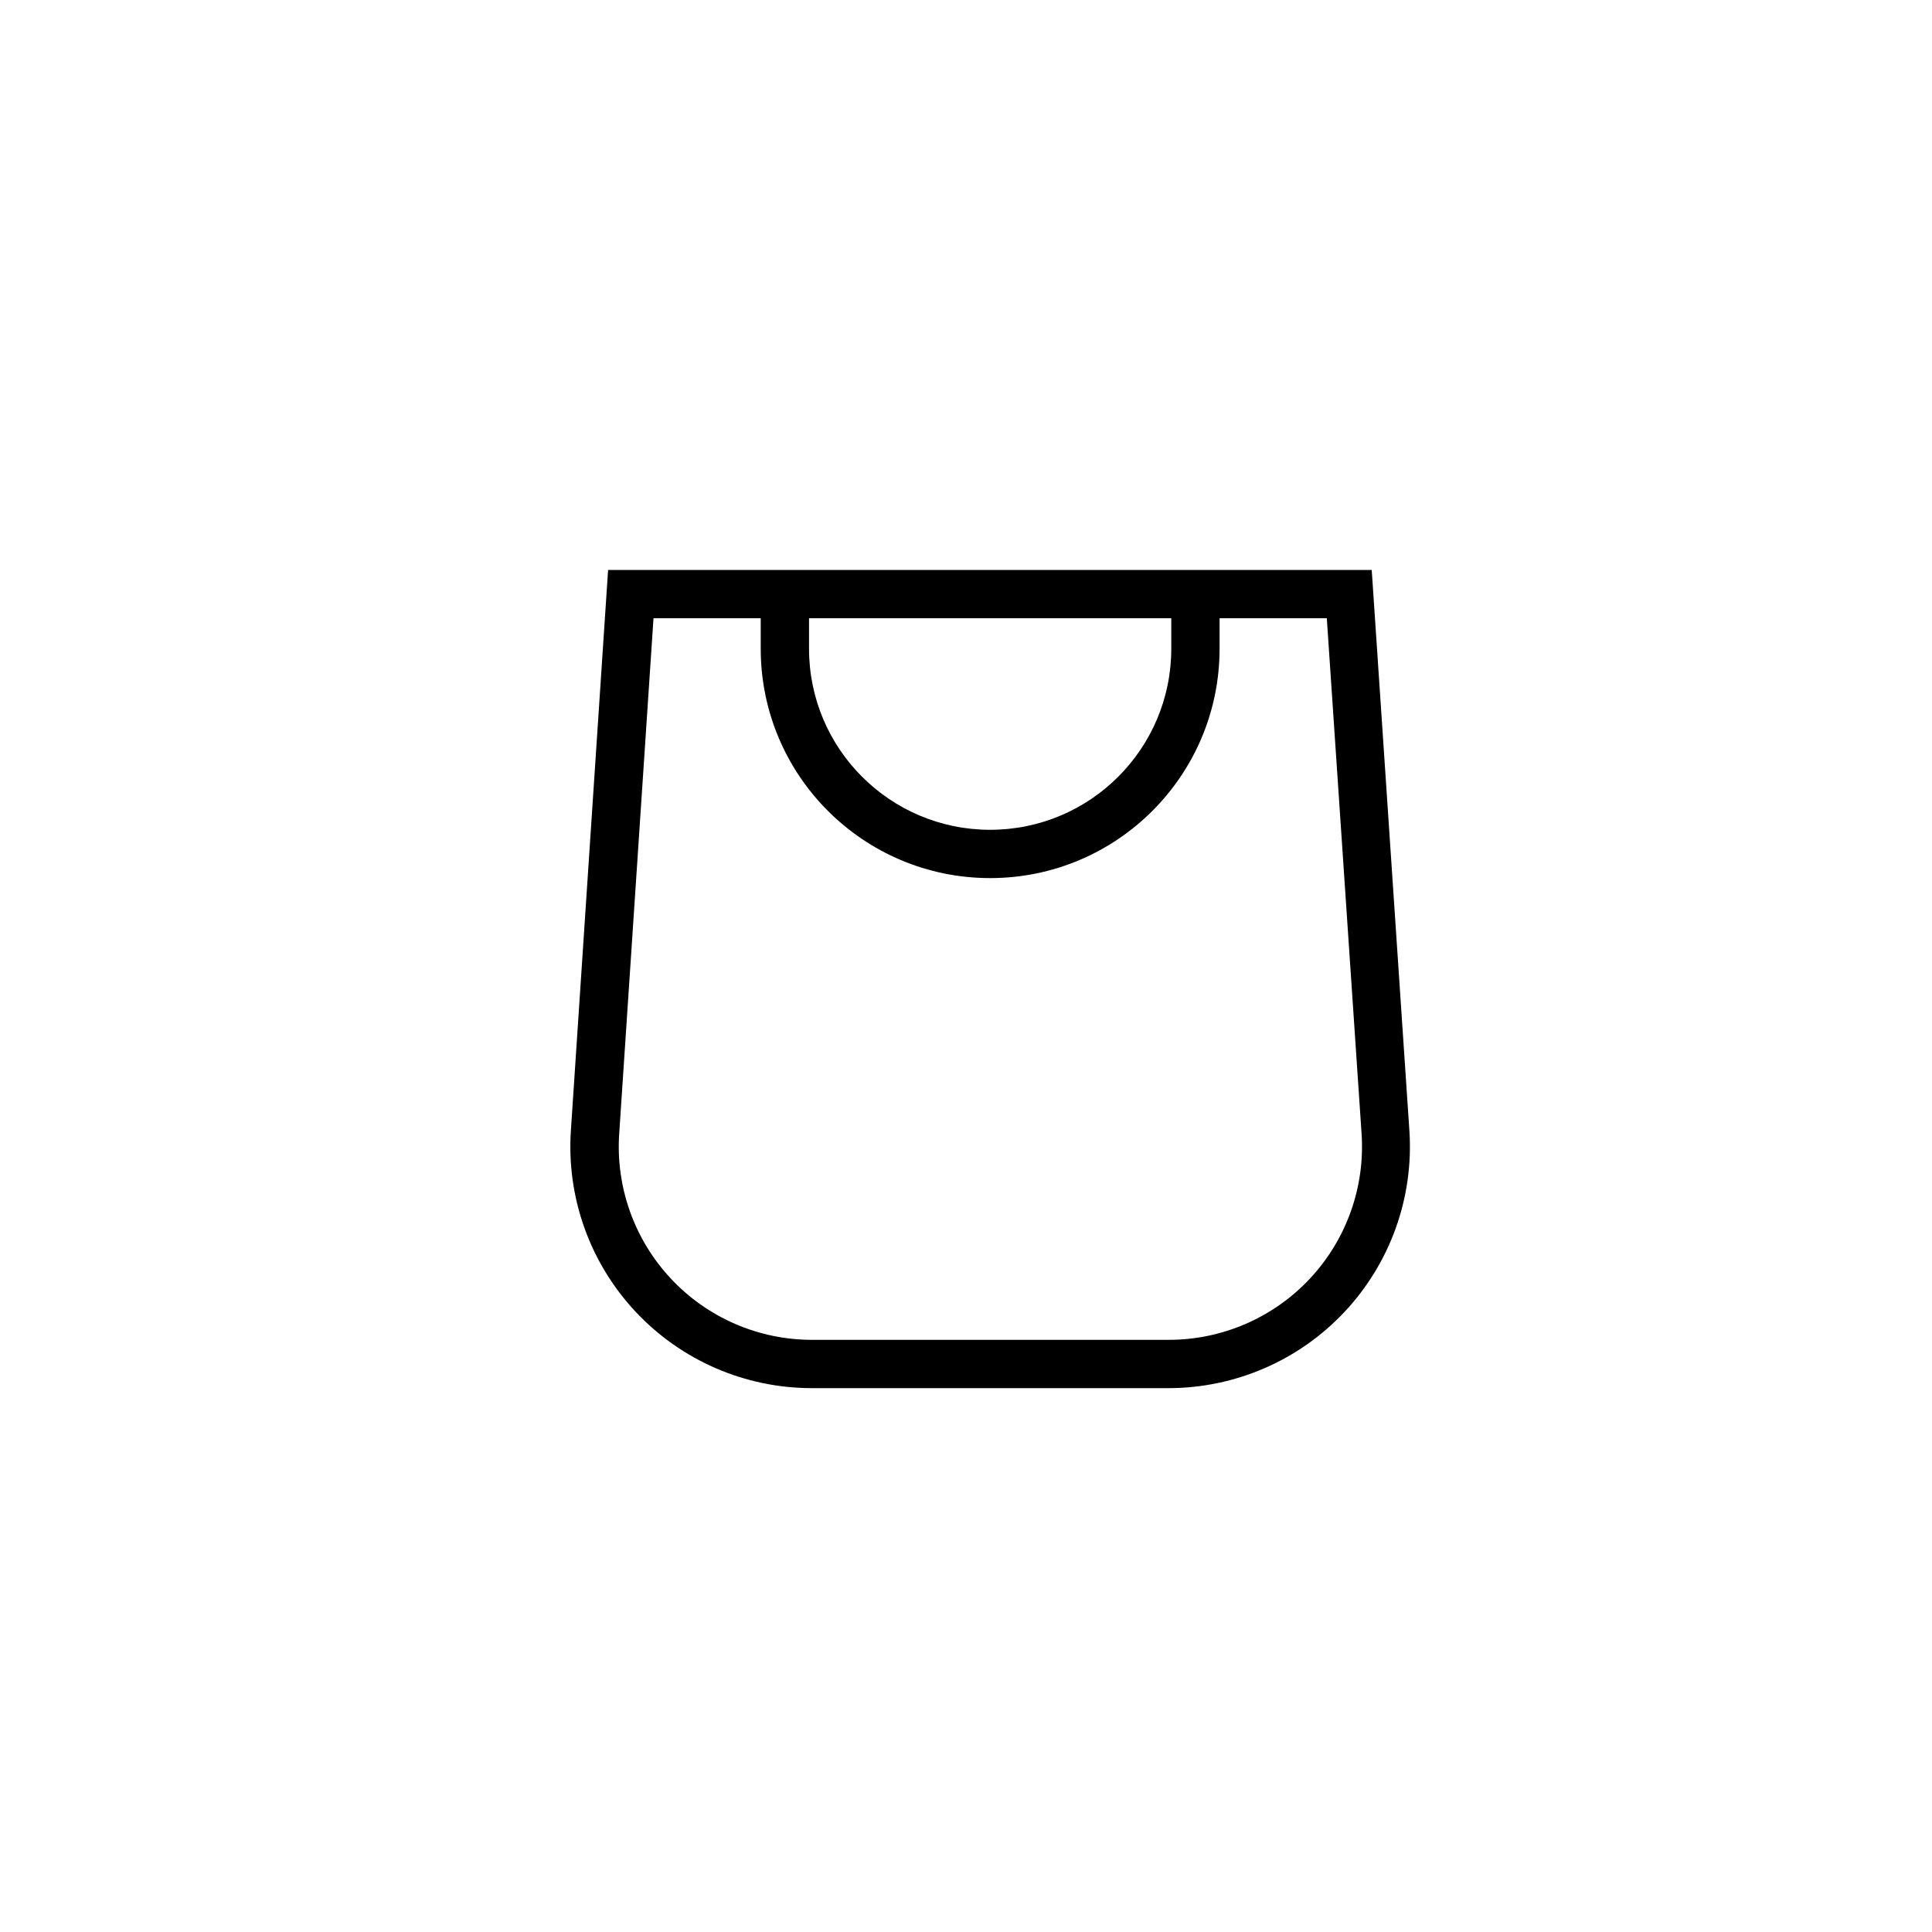
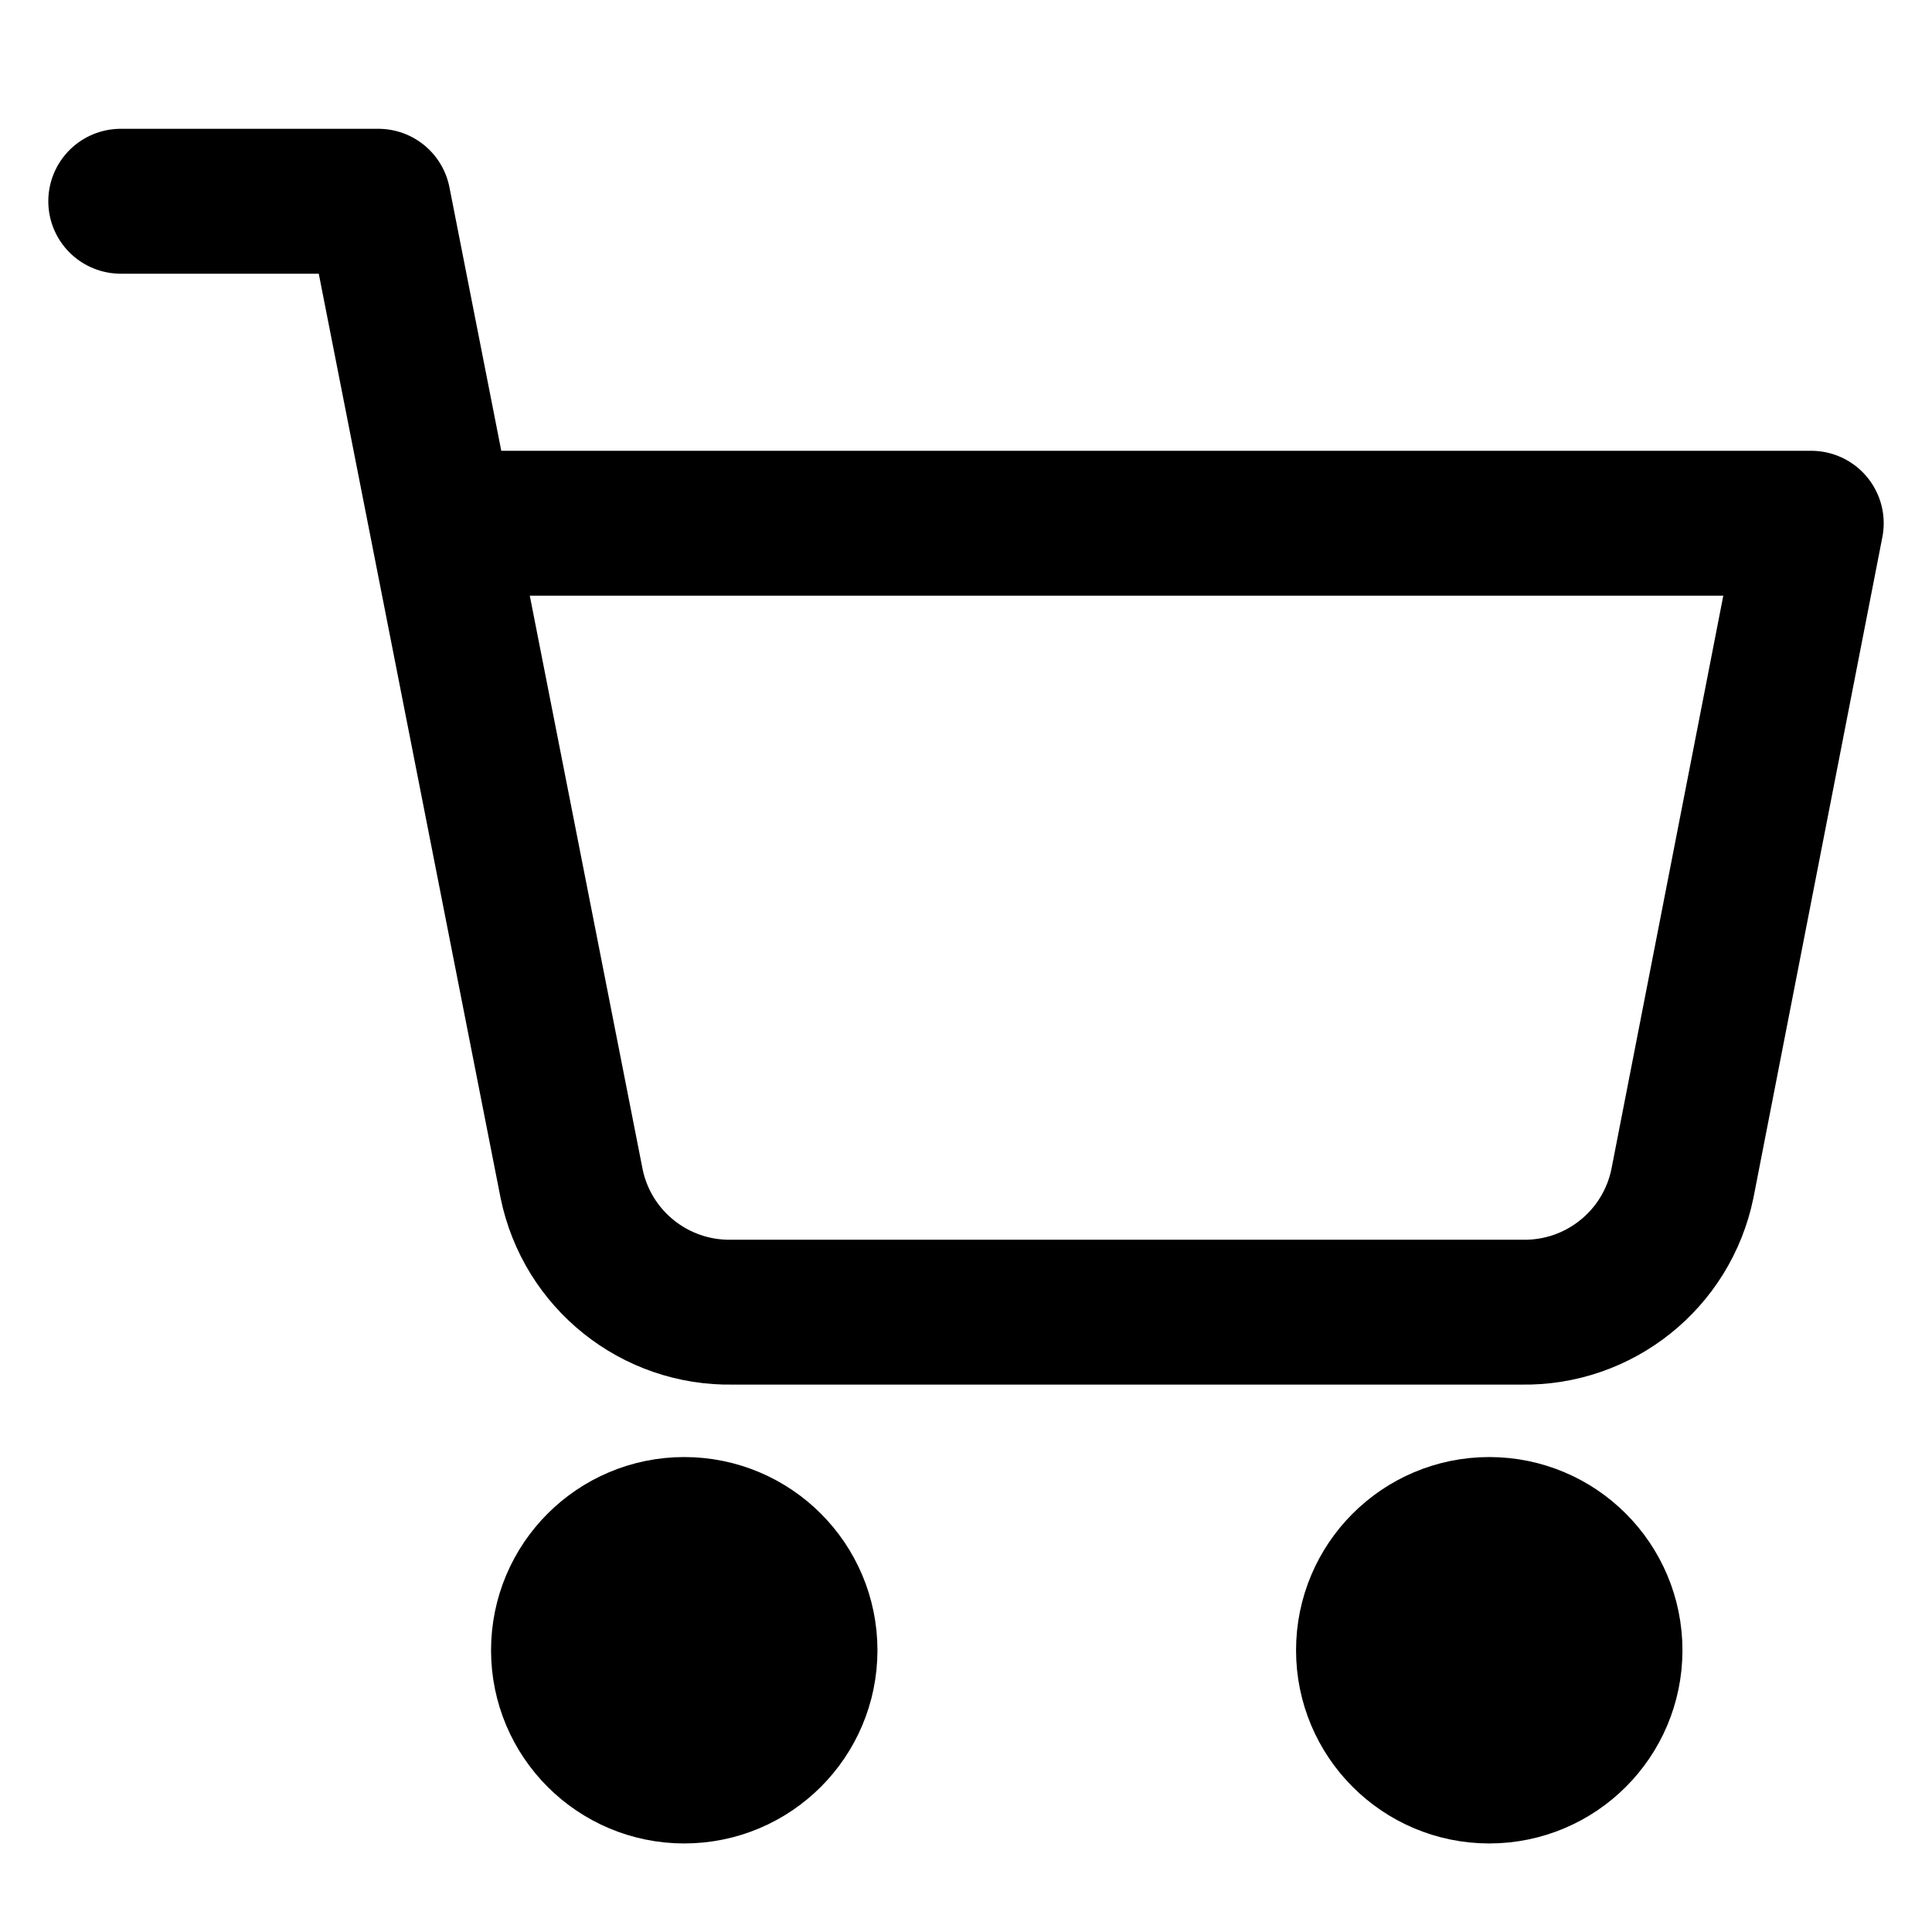
- <svg xmlns="http://www.w3.org/2000/svg" fill="none" class="icon icon-cart-empty" viewBox="0 0 40 40">
-   <path fill="currentColor" fill-rule="evenodd" d="M15.75 11.8h-3.16l-.77 11.6a5 5 0 0 0 4.99 5.34h7.38a5 5 0 0 0 4.99-5.33L28.4 11.8zm0 1h-2.22l-.71 10.67a4 4 0 0 0 3.99 4.27h7.38a4 4 0 0 0 4-4.27l-.72-10.67h-2.22v.63a4.75 4.75 0 1 1-9.5 0zm8.5 0h-7.5v.63a3.75 3.75 0 1 0 7.5 0z" />
+ <svg xmlns="http://www.w3.org/2000/svg" class="icon icon-cart-empty" viewBox="0 0 24 24" fill="none" stroke="currentColor" stroke-width="1.8" stroke-linecap="round" stroke-linejoin="round">
+   <circle cx="8.5" cy="20.5" r="1.5" fill="currentColor" />
+   <circle cx="18.5" cy="20.5" r="1.5" fill="currentColor" />
+   <path d="M1.5 2.5h3.2l2.4 12.2a2 2 0 0 0 2 1.6h9.8a2 2 0 0 0 2-1.6l1.6-8.2H5.6" />
</svg>
